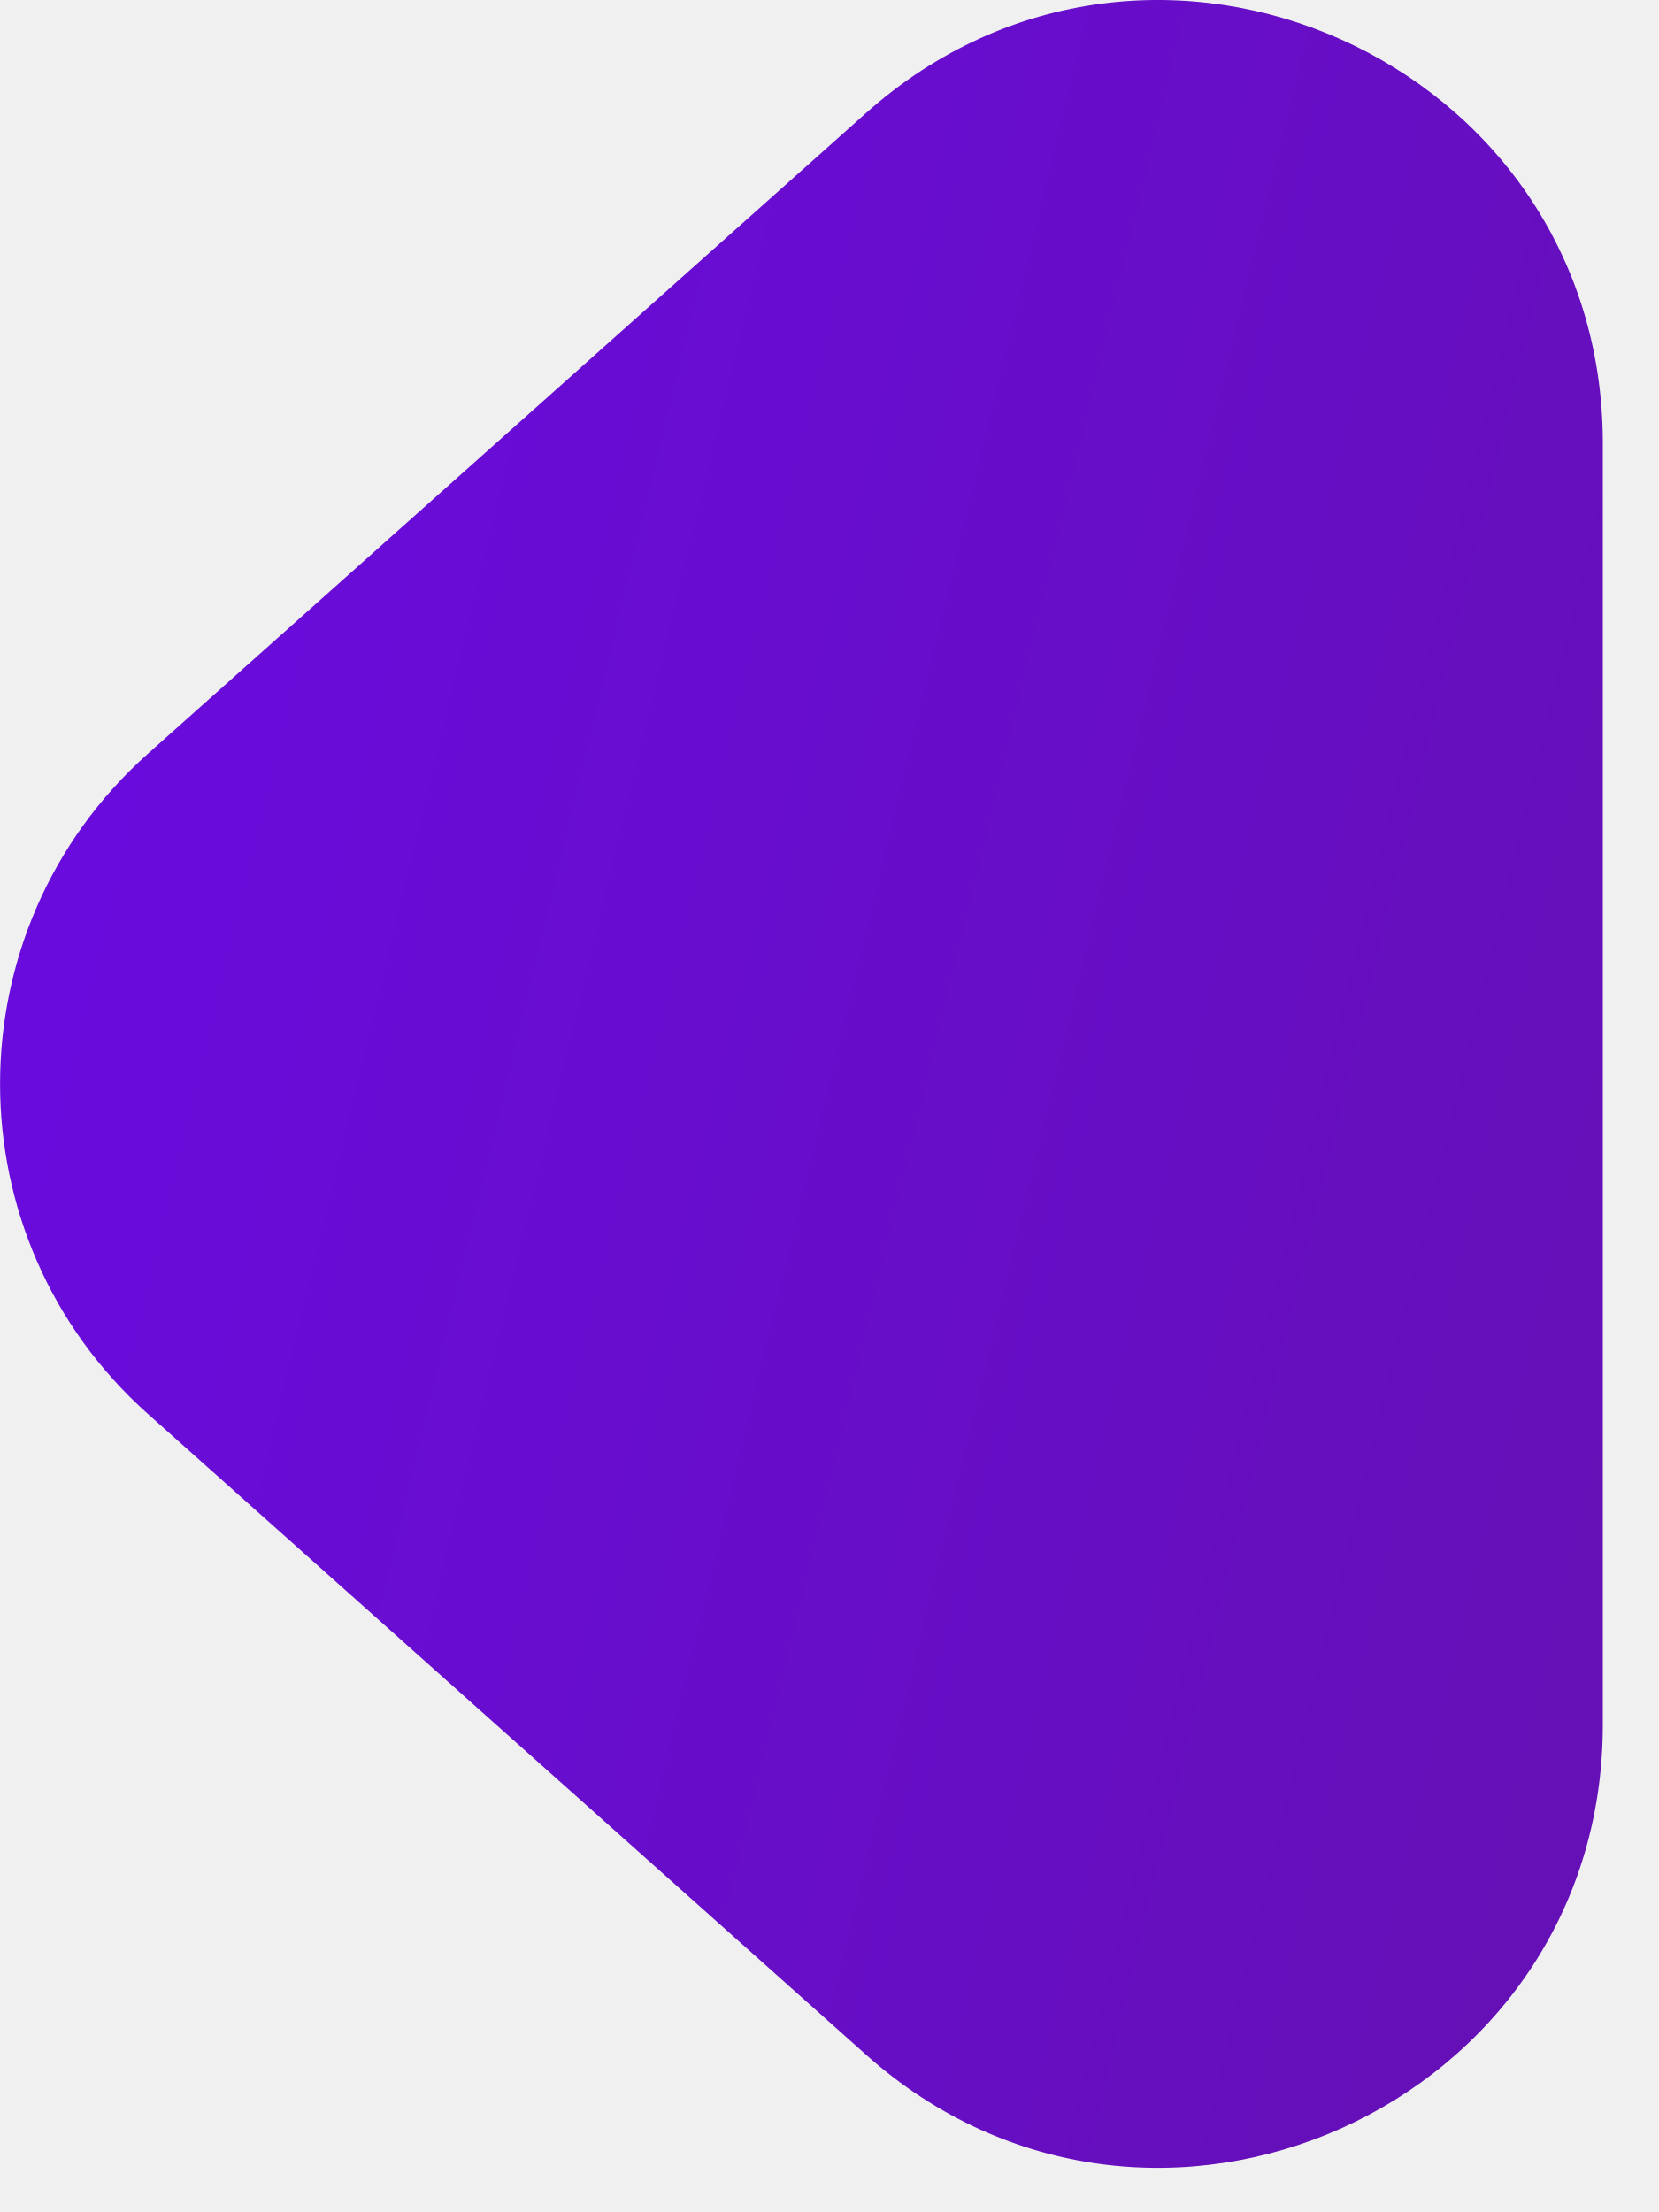
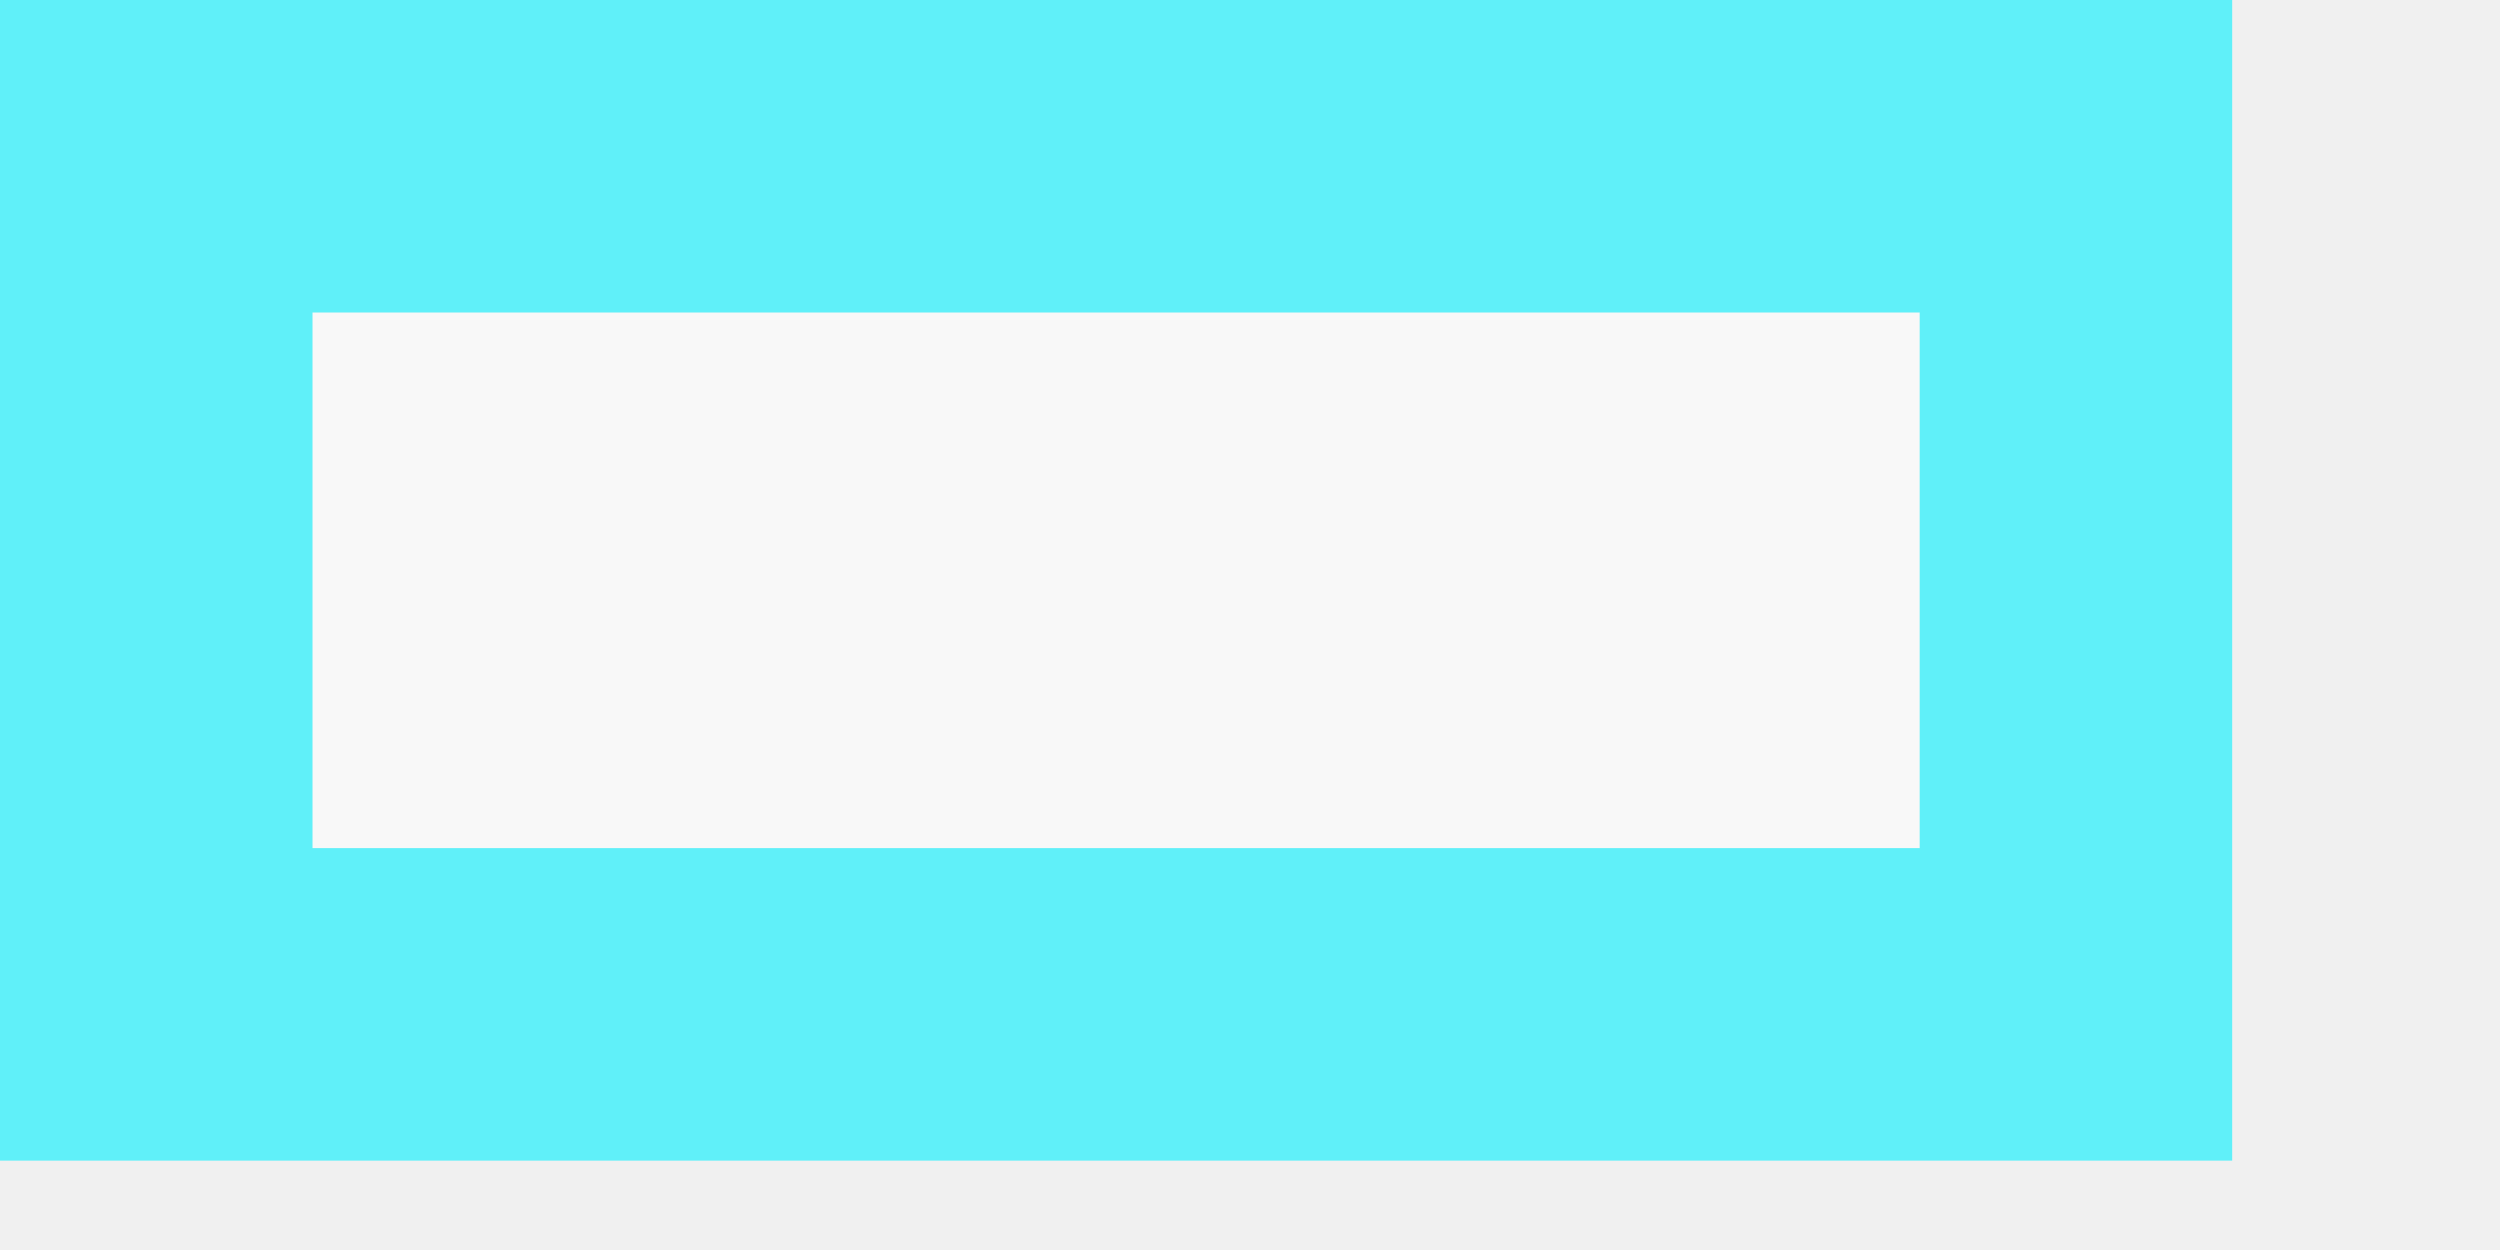
- <svg xmlns="http://www.w3.org/2000/svg" width="15" height="20" viewBox="0 0 15 20" fill="none">
-   <path d="M1.337 6.815C-0.445 8.406 -0.445 11.194 1.337 12.784L7.829 18.577C10.407 20.878 14.492 19.048 14.492 15.593V4.008C14.492 0.553 10.407 -1.277 7.829 1.023L1.337 6.815Z" fill="url(#paint0_linear_4062_1766)" />
-   <defs>
-     <linearGradient id="paint0_linear_4062_1766" x1="-1.626" y1="-3.78" x2="19.884" y2="1.409" gradientUnits="userSpaceOnUse">
-       <stop stop-color="#6B0AE9" />
-       <stop offset="1" stop-color="#6410B1" />
-     </linearGradient>
-   </defs>
+ <svg xmlns="http://www.w3.org/2000/svg" width="8" height="4" viewBox="0 0 8 4" fill="none">
+   <mask id="path-1-outside-1_1981_587" maskUnits="userSpaceOnUse" x="0" y="-0.857" width="8" height="5" fill="black">
+     <rect fill="white" y="-0.857" width="8" height="5" />
+     <path d="M1 1H1.857V1.857H1V1ZM1.857 1H2.714V1.857H1.857V1ZM2.714 1H3.571V1.857H2.714V1ZM3.571 1H4.429V1.857H3.571V1ZM4.429 1H5.286V1.857H4.429V1ZM5.286 1H6.143V1.857H5.286V1ZM5.286 1.857H6.143V2.714H5.286V1.857ZM4.429 1.857H5.286V2.714H4.429V1.857ZM3.571 1.857H4.429V2.714H3.571V1.857ZM2.714 1.857H3.571V2.714H2.714V1.857ZM1.857 1.857H2.714V2.714H1.857V1.857ZM1 1.857H1.857V2.714H1V1.857Z" />
+   </mask>
+   <path d="M1 1H1.857V1.857H1V1ZM1.857 1H2.714V1.857H1.857V1ZM2.714 1H3.571V1.857H2.714V1ZM3.571 1H4.429V1.857H3.571V1ZM4.429 1H5.286V1.857H4.429V1ZM5.286 1H6.143V1.857H5.286V1ZM5.286 1.857H6.143V2.714H5.286V1.857ZM4.429 1.857H5.286V2.714H4.429V1.857ZM3.571 1.857H4.429V2.714H3.571V1.857ZM2.714 1.857H3.571V2.714H2.714V1.857ZM1.857 1.857H2.714V2.714H1.857V1.857ZM1 1.857H1.857V2.714H1V1.857Z" fill="white" fill-opacity="0.5" />
+   <path d="M1 1V-3.8147e-06H0V1H1ZM1.857 1H2.857V-3.8147e-06H1.857V1ZM1.857 1.857V2.857H2.857V1.857H1.857ZM1 1.857H0V2.857H1V1.857ZM1.857 1V-3.8147e-06H0.857V1H1.857ZM2.714 1H3.714V-3.8147e-06H2.714V1ZM2.714 1.857V2.857H3.714V1.857H2.714ZM1.857 1.857H0.857V2.857H1.857V1.857ZM2.714 1V-3.8147e-06H1.714V1H2.714ZM3.571 1H4.571V-3.8147e-06H3.571V1ZM3.571 1.857V2.857H4.571V1.857H3.571ZM2.714 1.857H1.714V2.857H2.714V1.857ZM3.571 1V-3.8147e-06H2.571V1H3.571ZM4.429 1H5.429V-3.8147e-06H4.429V1ZM4.429 1.857V2.857H5.429V1.857H4.429ZM3.571 1.857H2.571V2.857H3.571V1.857ZM4.429 1V-3.8147e-06H3.429V1H4.429ZM5.286 1H6.286V-3.8147e-06H5.286V1ZM5.286 1.857V2.857H6.286V1.857H5.286ZM4.429 1.857H3.429V2.857H4.429V1.857ZM5.286 1V-3.8147e-06H4.286V1H5.286ZM6.143 1H7.143V-3.8147e-06H6.143V1ZM6.143 1.857V2.857H7.143V1.857H6.143ZM5.286 1.857H4.286V2.857H5.286V1.857ZM5.286 1.857V0.857H4.286V1.857H5.286ZM6.143 1.857H7.143V0.857H6.143V1.857ZM6.143 2.714V3.714H7.143V2.714H6.143ZM5.286 2.714H4.286V3.714H5.286V2.714ZM4.429 1.857V0.857H3.429V1.857H4.429ZM5.286 1.857H6.286V0.857H5.286V1.857ZM5.286 2.714V3.714H6.286V2.714H5.286ZM4.429 2.714H3.429V3.714H4.429V2.714ZM3.571 1.857V0.857H2.571V1.857H3.571ZM4.429 1.857H5.429V0.857H4.429V1.857ZM4.429 2.714V3.714H5.429V2.714H4.429ZM3.571 2.714H2.571V3.714H3.571V2.714ZM2.714 1.857V0.857H1.714V1.857H2.714ZM3.571 1.857H4.571V0.857H3.571V1.857ZM3.571 2.714V3.714H4.571V2.714H3.571ZM2.714 2.714H1.714V3.714H2.714V2.714ZM1.857 1.857V0.857H0.857V1.857H1.857ZM2.714 1.857H3.714V0.857H2.714V1.857ZM2.714 2.714V3.714H3.714V2.714H2.714ZM1.857 2.714H0.857V3.714H1.857V2.714ZM1 1.857V0.857H0V1.857H1ZM1.857 1.857H2.857V0.857H1.857V1.857ZM1.857 2.714V3.714H2.857V2.714H1.857ZM1 2.714H0V3.714H1V2.714ZM1 1V2H1.857V1V-3.8147e-06H1V1ZM1.857 1H0.857V1.857H1.857H2.857V1H1.857ZM1.857 1.857V0.857H1V1.857V2.857H1.857V1.857ZM1 1.857H2V1H1H0V1.857H1ZM1.857 1V2H2.714V1V-3.8147e-06H1.857V1ZM2.714 1H1.714V1.857H2.714H3.714V1H2.714ZM2.714 1.857V0.857H1.857V1.857V2.857H2.714V1.857ZM1.857 1.857H2.857V1H1.857H0.857V1.857H1.857ZM2.714 1V2H3.571V1V-3.8147e-06H2.714V1ZM3.571 1H2.571V1.857H3.571H4.571V1H3.571ZM3.571 1.857V0.857H2.714V1.857V2.857H3.571V1.857ZM2.714 1.857H3.714V1H2.714H1.714V1.857H2.714ZM3.571 1V2H4.429V1V-3.8147e-06H3.571V1ZM4.429 1H3.429V1.857H4.429H5.429V1H4.429ZM4.429 1.857V0.857H3.571V1.857V2.857H4.429V1.857ZM3.571 1.857H4.571V1H3.571H2.571V1.857H3.571ZM4.429 1V2H5.286V1V-3.8147e-06H4.429V1ZM5.286 1H4.286V1.857H5.286H6.286V1H5.286ZM5.286 1.857V0.857H4.429V1.857V2.857H5.286V1.857ZM4.429 1.857H5.429V1H4.429H3.429V1.857H4.429ZM5.286 1V2H6.143V1V-3.8147e-06H5.286V1ZM6.143 1H5.143V1.857H6.143H7.143V1H6.143ZM6.143 1.857V0.857H5.286V1.857V2.857H6.143V1.857ZM5.286 1.857H6.286V1H5.286H4.286V1.857H5.286ZM5.286 1.857V2.857H6.143V1.857V0.857H5.286V1.857ZM6.143 1.857H5.143V2.714H6.143H7.143V1.857H6.143ZM6.143 2.714V1.714H5.286V2.714V3.714H6.143V2.714ZM5.286 2.714H6.286V1.857H5.286H4.286V2.714H5.286ZM4.429 1.857V2.857H5.286V1.857V0.857H4.429V1.857ZM5.286 1.857H4.286V2.714H5.286H6.286V1.857H5.286ZM5.286 2.714V1.714H4.429V2.714V3.714H5.286V2.714ZM4.429 2.714H5.429V1.857H4.429H3.429V2.714H4.429ZM3.571 1.857V2.857H4.429V1.857V0.857H3.571V1.857ZM4.429 1.857H3.429V2.714H4.429H5.429V1.857H4.429ZM4.429 2.714V1.714H3.571V2.714V3.714H4.429V2.714ZM3.571 2.714H4.571V1.857H3.571H2.571V2.714H3.571ZM2.714 1.857V2.857H3.571V1.857V0.857H2.714V1.857ZM3.571 1.857H2.571V2.714H3.571H4.571V1.857H3.571ZM3.571 2.714V1.714H2.714V2.714V3.714H3.571V2.714ZM2.714 2.714H3.714V1.857H2.714H1.714V2.714H2.714ZM1.857 1.857V2.857H2.714V1.857V0.857H1.857V1.857ZM2.714 1.857H1.714V2.714H2.714H3.714V1.857H2.714ZM2.714 2.714V1.714H1.857V2.714V3.714H2.714V2.714ZM1.857 2.714H2.857V1.857H1.857H0.857V2.714H1.857ZM1 1.857V2.857H1.857V1.857V0.857H1V1.857ZM1.857 1.857H0.857V2.714H1.857H2.857V1.857H1.857ZM1.857 2.714V1.714H1V2.714V3.714H1.857V2.714ZM1 2.714H2V1.857H1H0V2.714H1Z" fill="#00F0FF" fill-opacity="0.6" mask="url(#path-1-outside-1_1981_587)" />
</svg>
